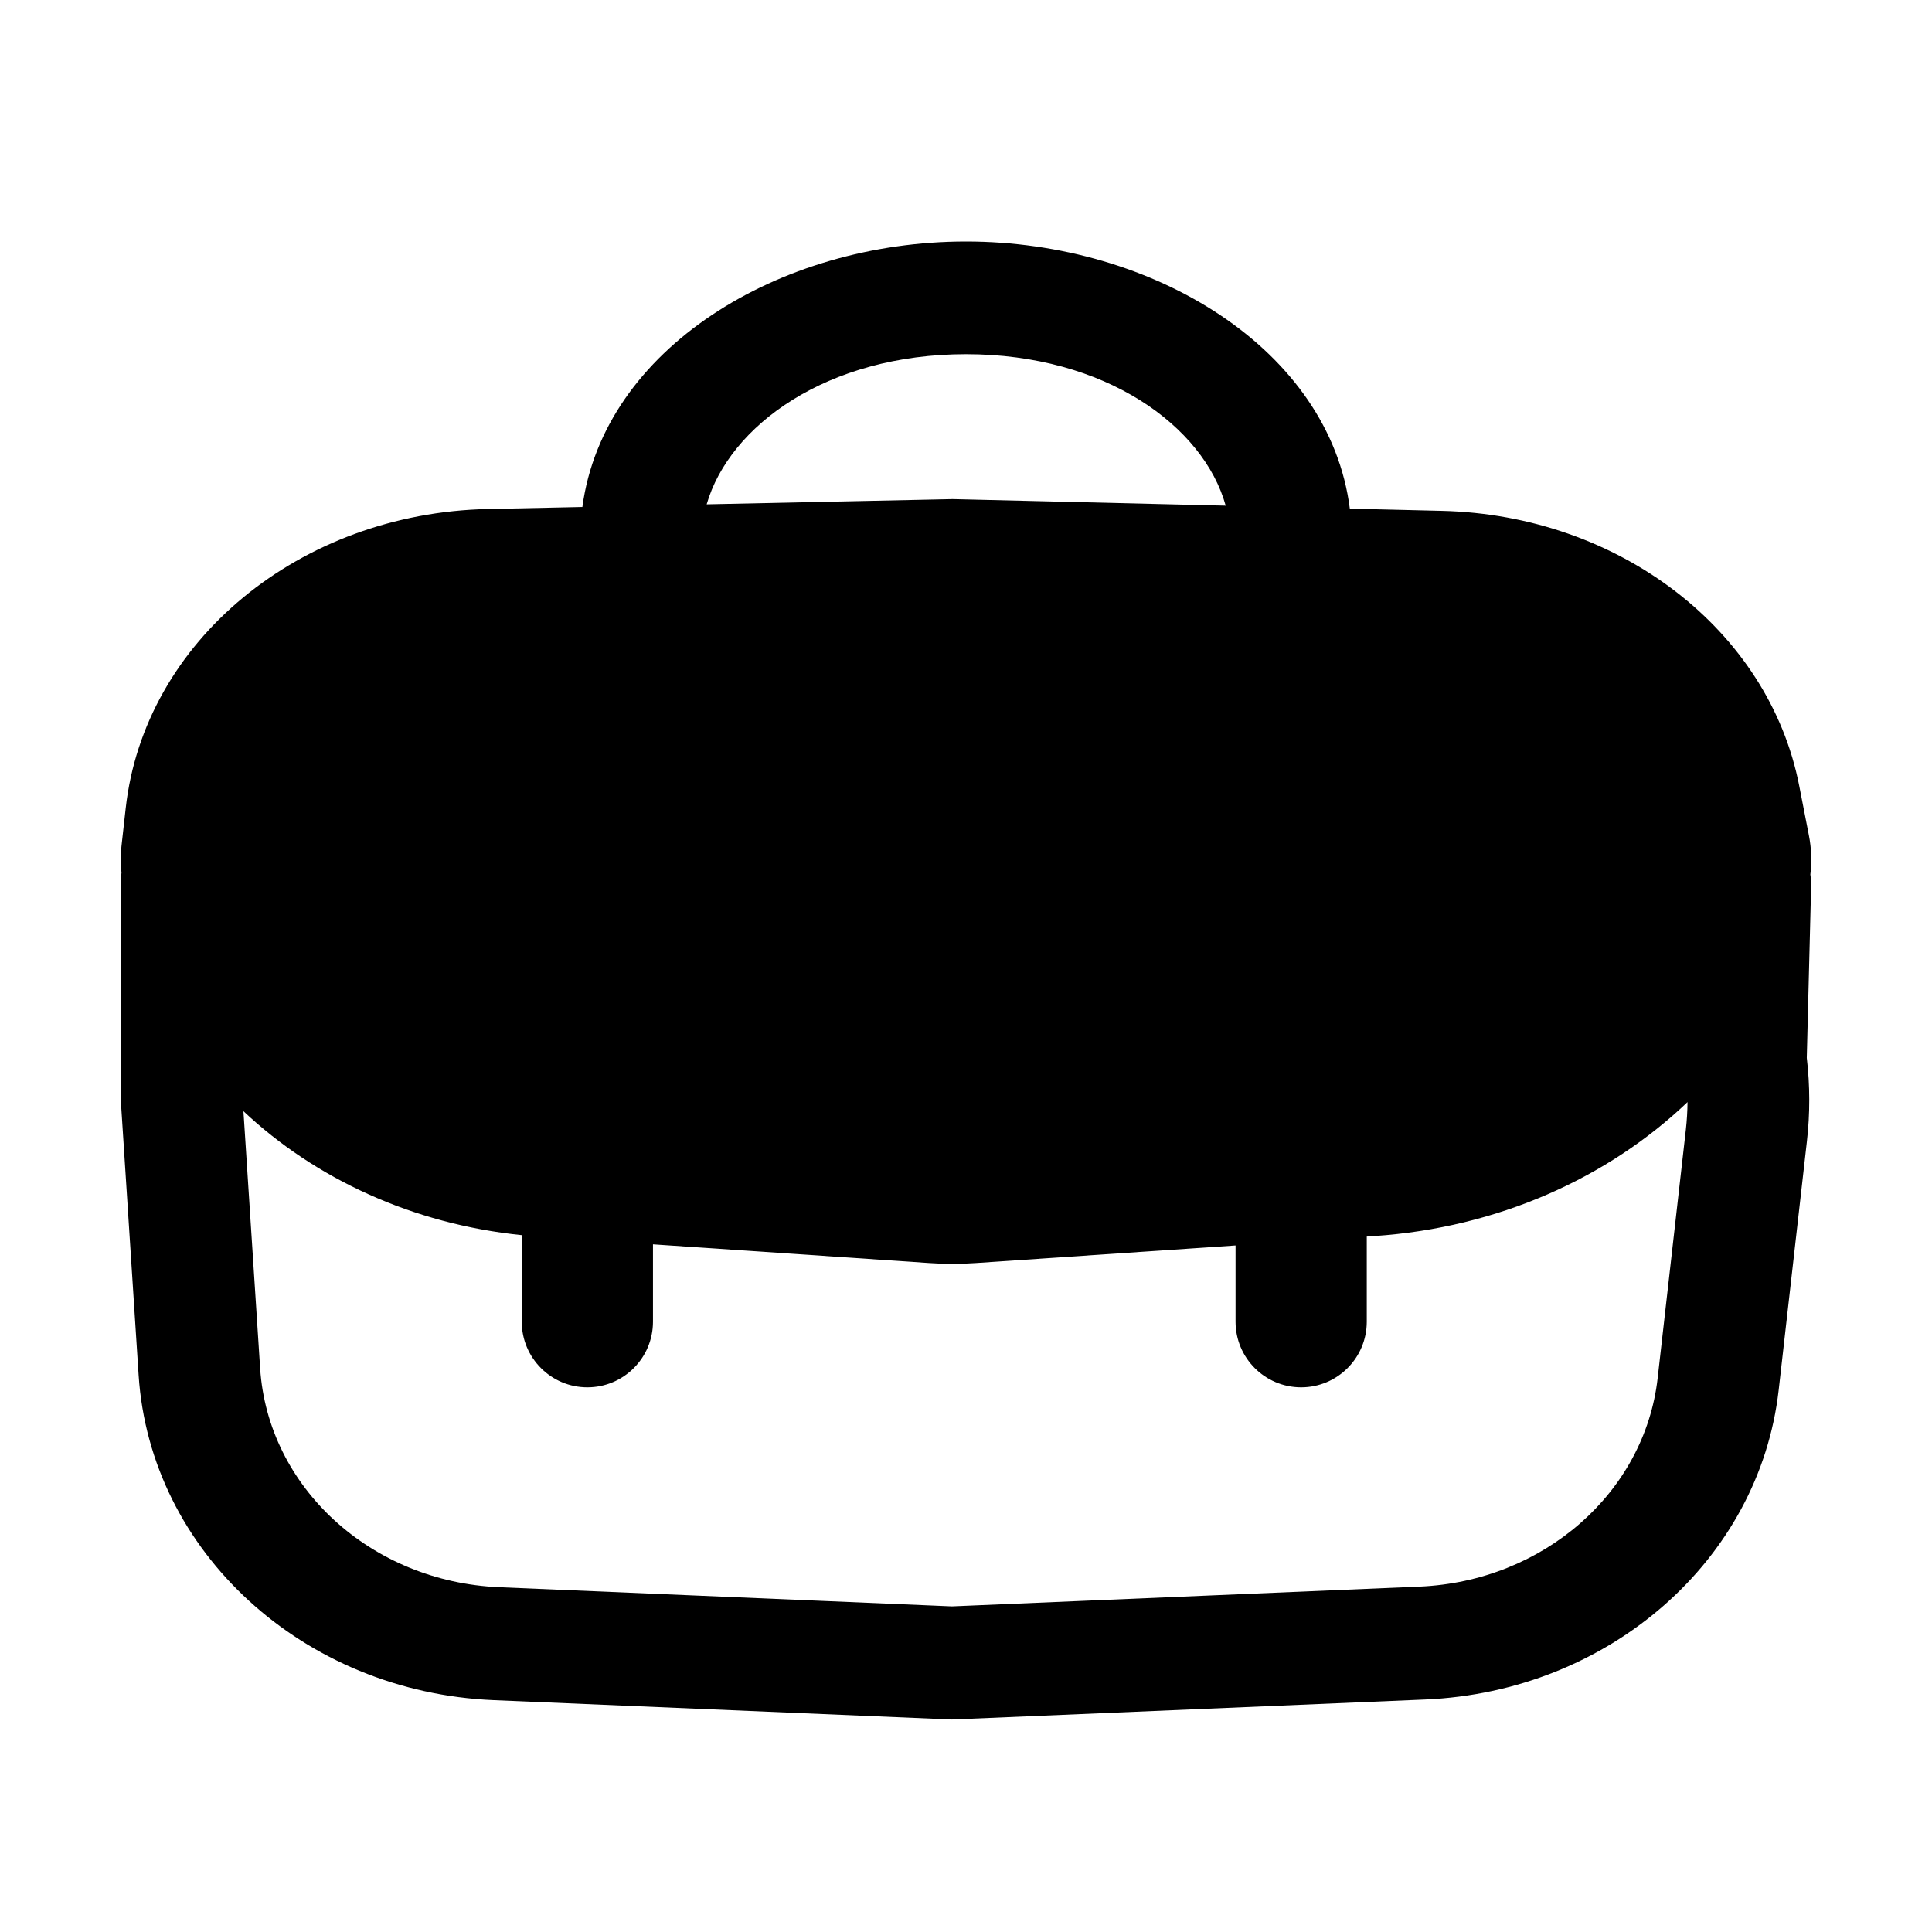
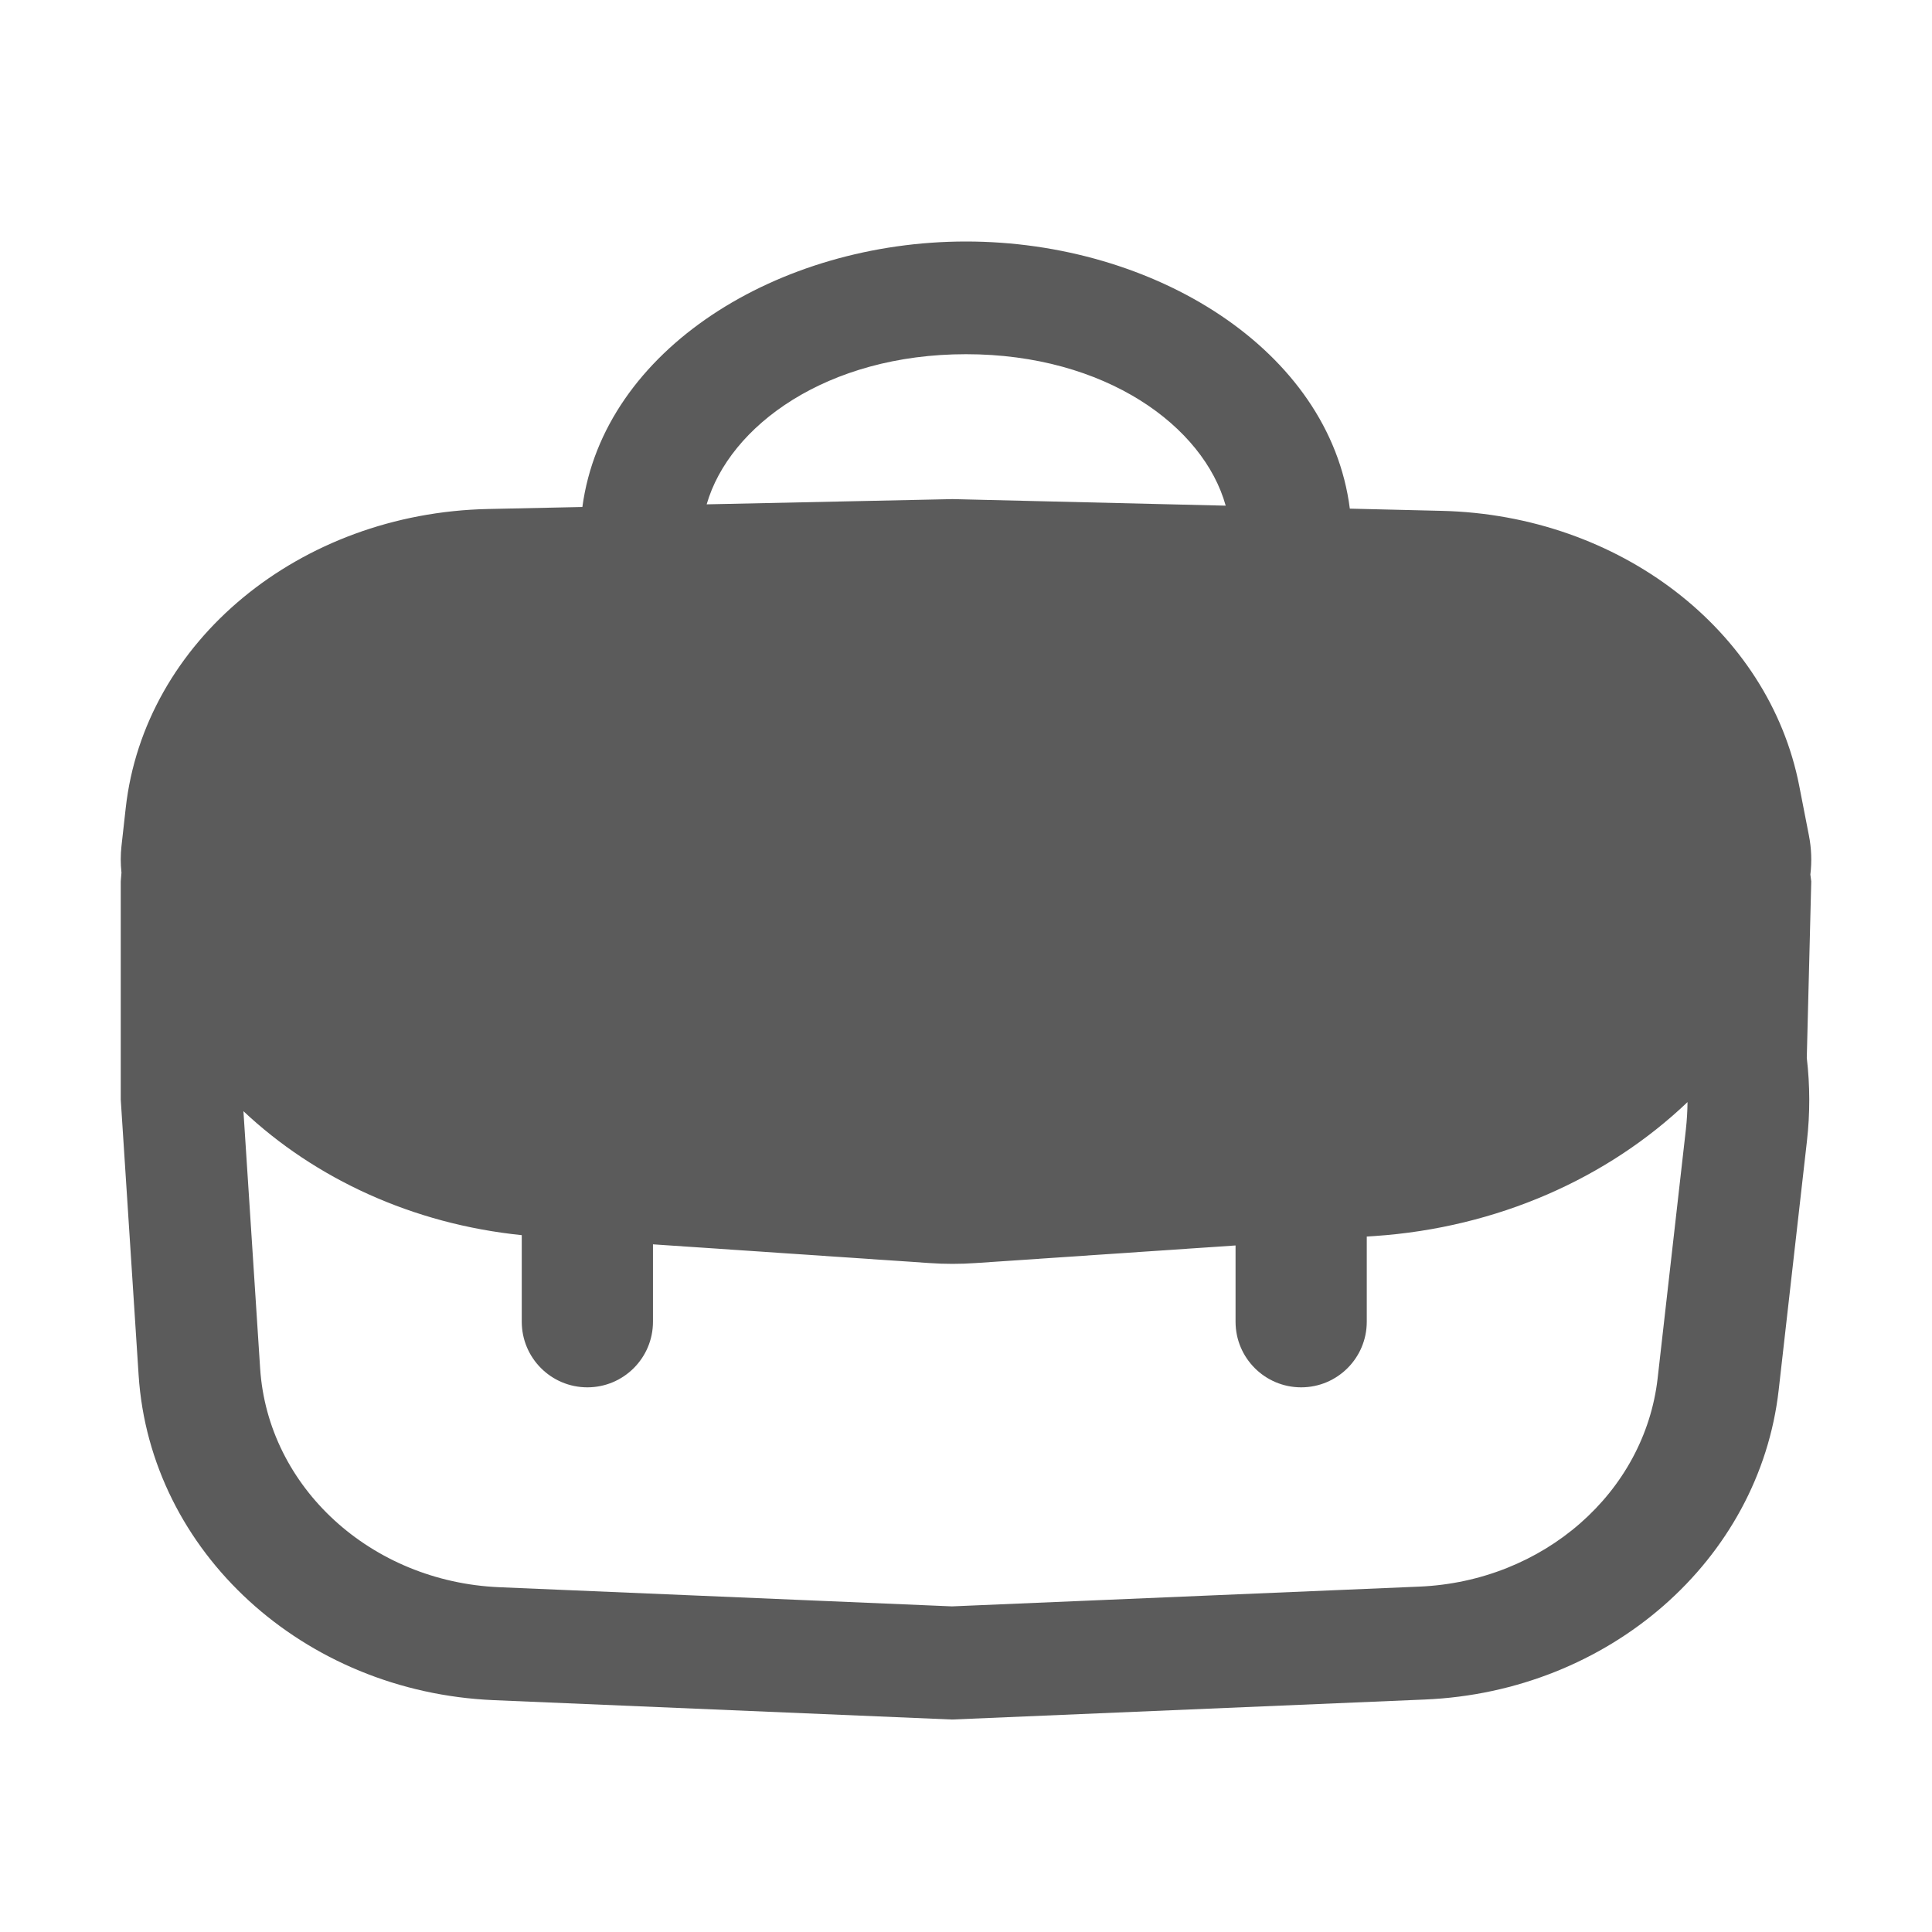
<svg xmlns="http://www.w3.org/2000/svg" width="48" height="48" viewBox="0 0 48 48" fill="none">
-   <path fill-rule="evenodd" clip-rule="evenodd" d="M24 6C28.667 6 33.034 8.688 33.536 12.637L35.822 12.692C40.231 12.797 43.945 15.655 44.701 19.522L44.941 20.752C45.005 21.075 45.017 21.403 44.978 21.728C44.986 21.786 44.993 21.843 45 21.9L44.889 26.282C44.97 26.972 44.971 27.667 44.892 28.357L44.191 34.534C43.711 38.763 39.976 42.031 35.402 42.224L23.651 42.721L12.268 42.24C7.536 42.039 3.729 38.556 3.444 34.165L3 27.319V21.9C3.005 21.826 3.011 21.752 3.018 21.678L3.017 21.672C2.994 21.455 2.994 21.237 3.018 21.021L3.123 20.08C3.583 15.935 7.443 12.746 12.122 12.646L14.469 12.596C14.996 8.669 19.349 6 24 6ZM23.651 12.4L23.656 12.4L23.665 12.4L30.452 12.563C29.905 10.594 27.471 8.8 24 8.8C20.548 8.8 18.122 10.575 17.557 12.53L23.63 12.401L23.651 12.4ZM12.963 30.687C10.249 30.41 7.828 29.282 6.048 27.607L6.463 33.996C6.655 36.953 9.219 39.299 12.406 39.434L23.651 39.91L35.264 39.419C38.344 39.288 40.86 37.087 41.184 34.24L41.885 28.062C41.91 27.836 41.924 27.609 41.926 27.381C39.947 29.27 37.205 30.502 34.152 30.709L33.957 30.722V32.838C33.957 33.738 33.227 34.468 32.327 34.468C31.427 34.468 30.697 33.738 30.697 32.838V30.943L24.243 31.38C23.858 31.407 23.472 31.407 23.087 31.38L16.223 30.915V32.838C16.223 33.738 15.493 34.468 14.593 34.468C13.693 34.468 12.963 33.738 12.963 32.838V30.687Z" fill="black" />
+   <path fill-rule="evenodd" clip-rule="evenodd" d="M24 6C28.667 6 33.034 8.688 33.536 12.637L35.822 12.692C40.231 12.797 43.945 15.655 44.701 19.522L44.941 20.752C45.005 21.075 45.017 21.403 44.978 21.728C44.986 21.786 44.993 21.843 45 21.9L44.889 26.282C44.97 26.972 44.971 27.667 44.892 28.357L44.191 34.534C43.711 38.763 39.976 42.031 35.402 42.224L23.651 42.721L12.268 42.24C7.536 42.039 3.729 38.556 3.444 34.165L3 27.319V21.9C3.005 21.826 3.011 21.752 3.018 21.678L3.017 21.672C2.994 21.455 2.994 21.237 3.018 21.021L3.123 20.08C3.583 15.935 7.443 12.746 12.122 12.646L14.469 12.596C14.996 8.669 19.349 6 24 6ZM23.651 12.4L23.656 12.4L23.665 12.4L30.452 12.563C29.905 10.594 27.471 8.8 24 8.8C20.548 8.8 18.122 10.575 17.557 12.53L23.63 12.401L23.651 12.4ZM12.963 30.687C10.249 30.41 7.828 29.282 6.048 27.607L6.463 33.996C6.655 36.953 9.219 39.299 12.406 39.434L23.651 39.91L35.264 39.419C38.344 39.288 40.86 37.087 41.184 34.24L41.885 28.062C41.91 27.836 41.924 27.609 41.926 27.381C39.947 29.27 37.205 30.502 34.152 30.709L33.957 30.722V32.838C33.957 33.738 33.227 34.468 32.327 34.468C31.427 34.468 30.697 33.738 30.697 32.838V30.943L24.243 31.38C23.858 31.407 23.472 31.407 23.087 31.38L16.223 30.915V32.838C16.223 33.738 15.493 34.468 14.593 34.468C13.693 34.468 12.963 33.738 12.963 32.838V30.687Z" fill="#5B5B5B" />
</svg>
